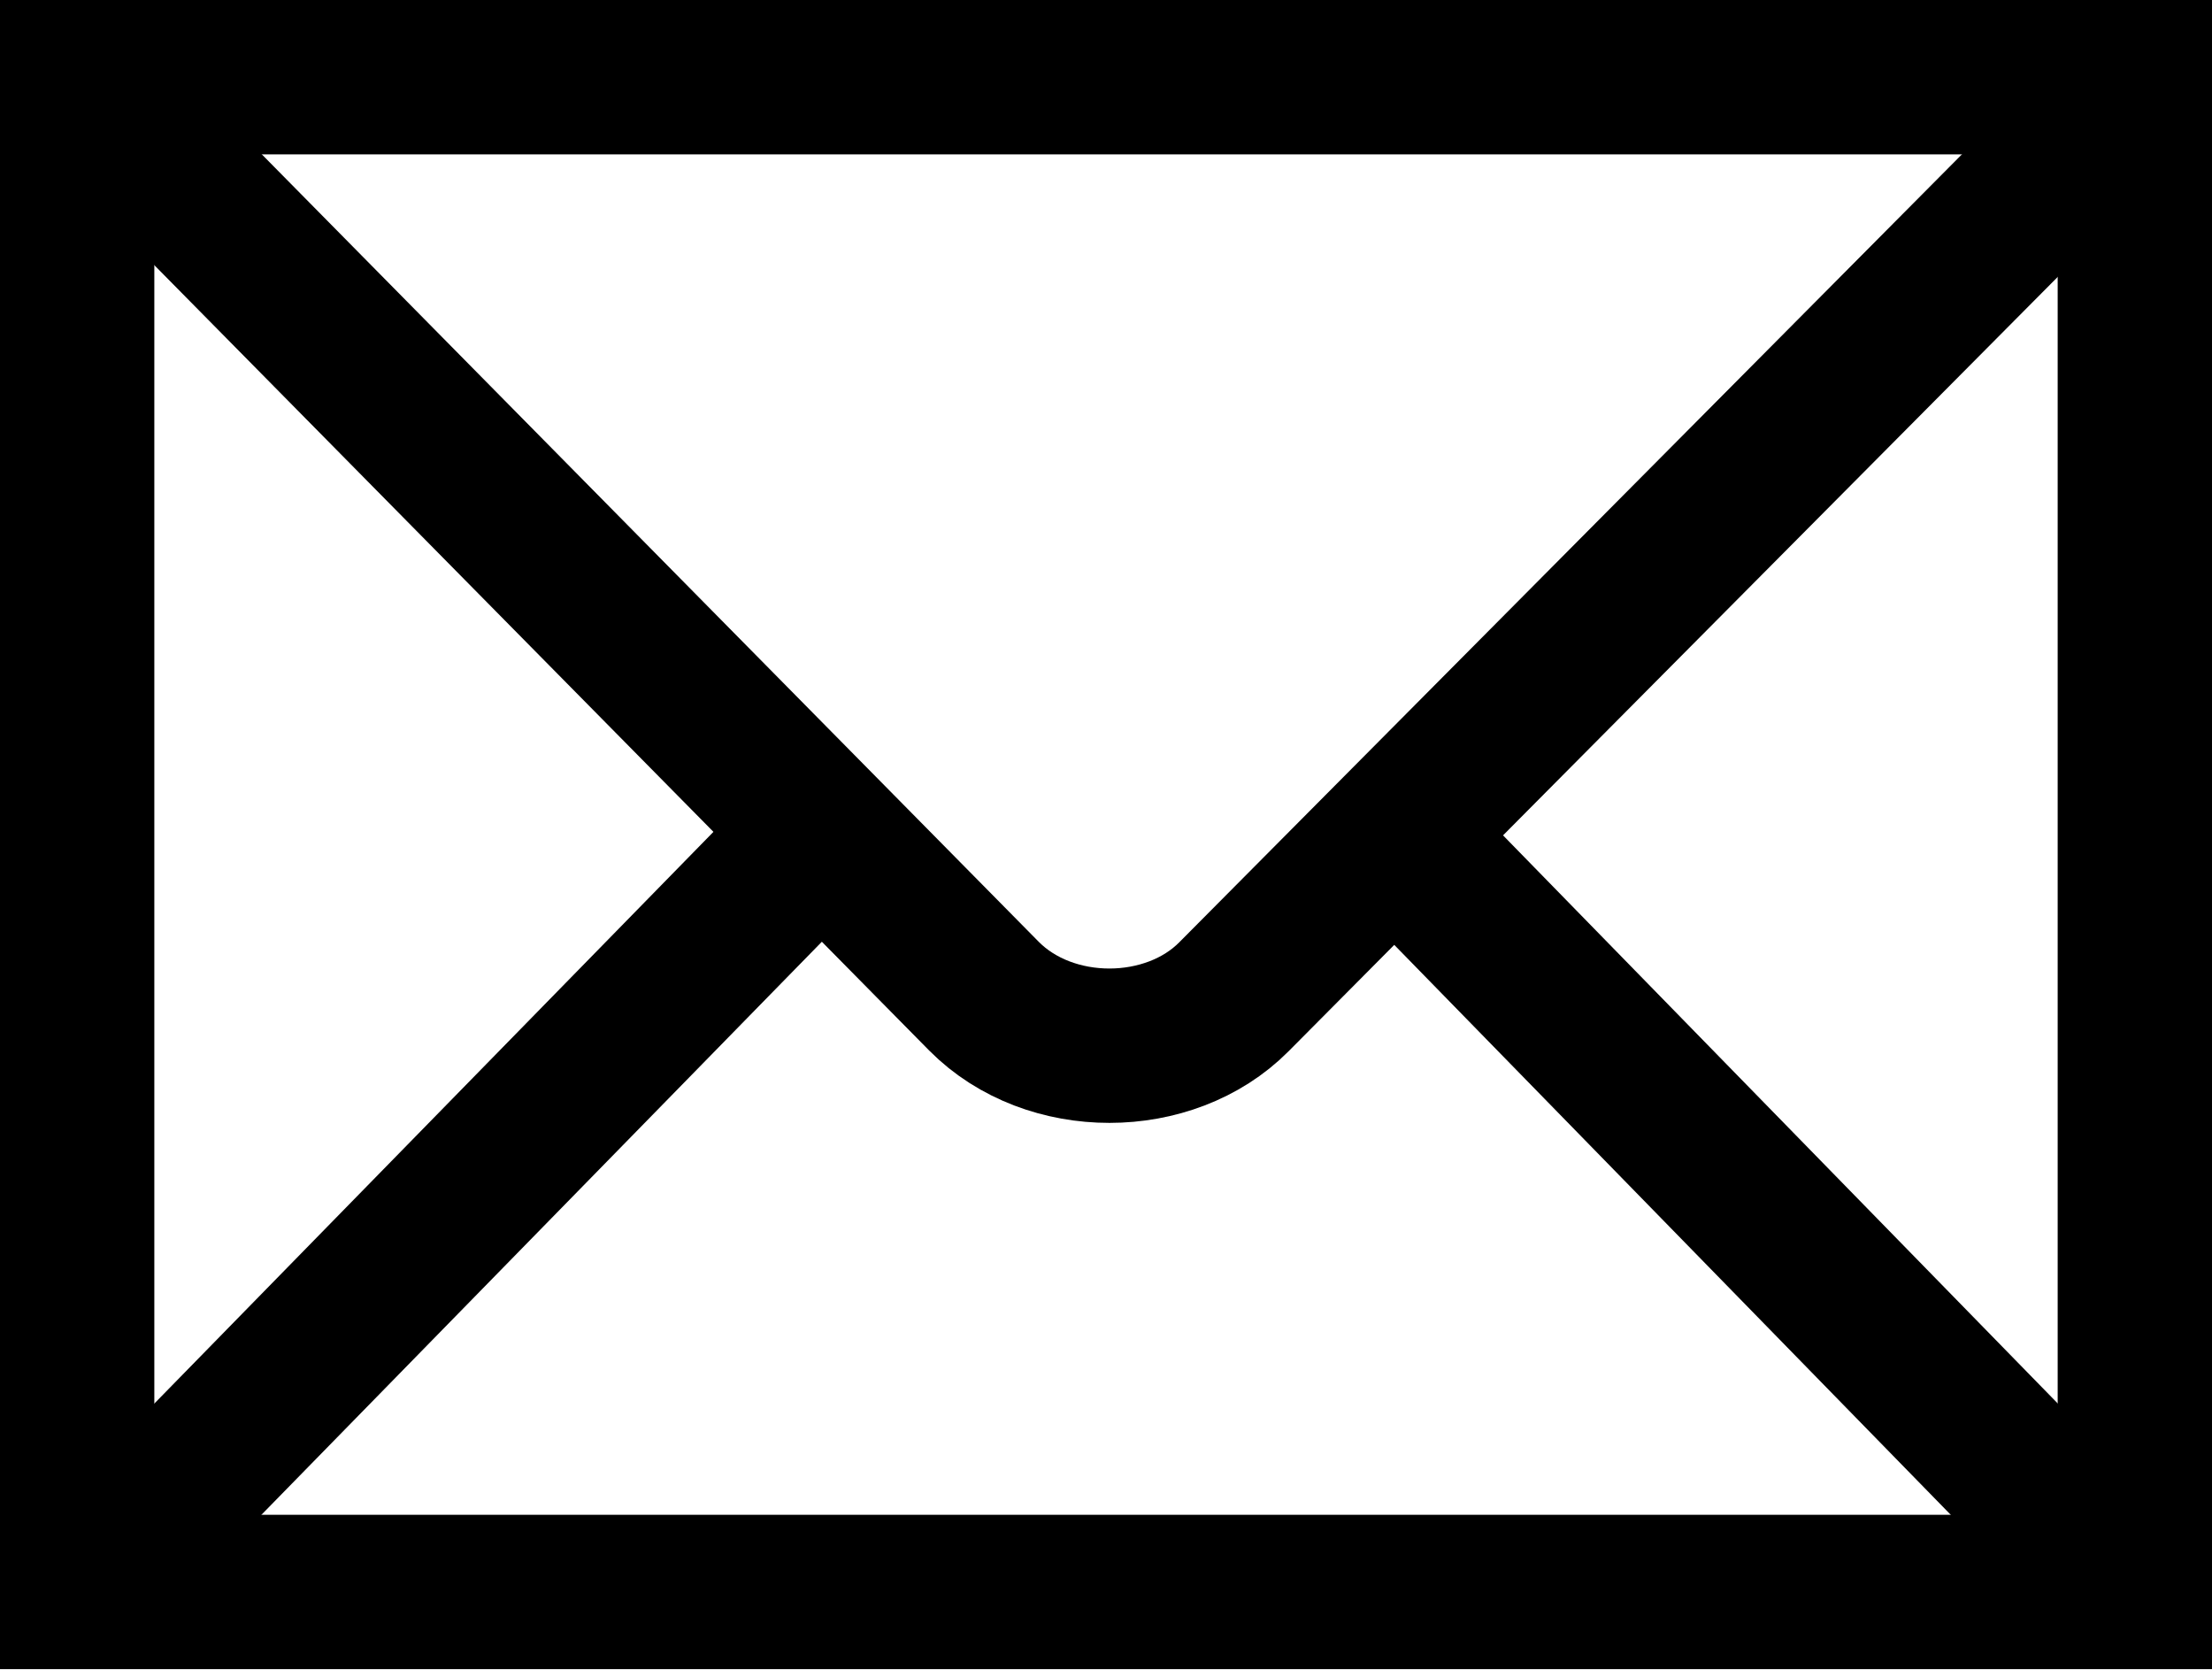
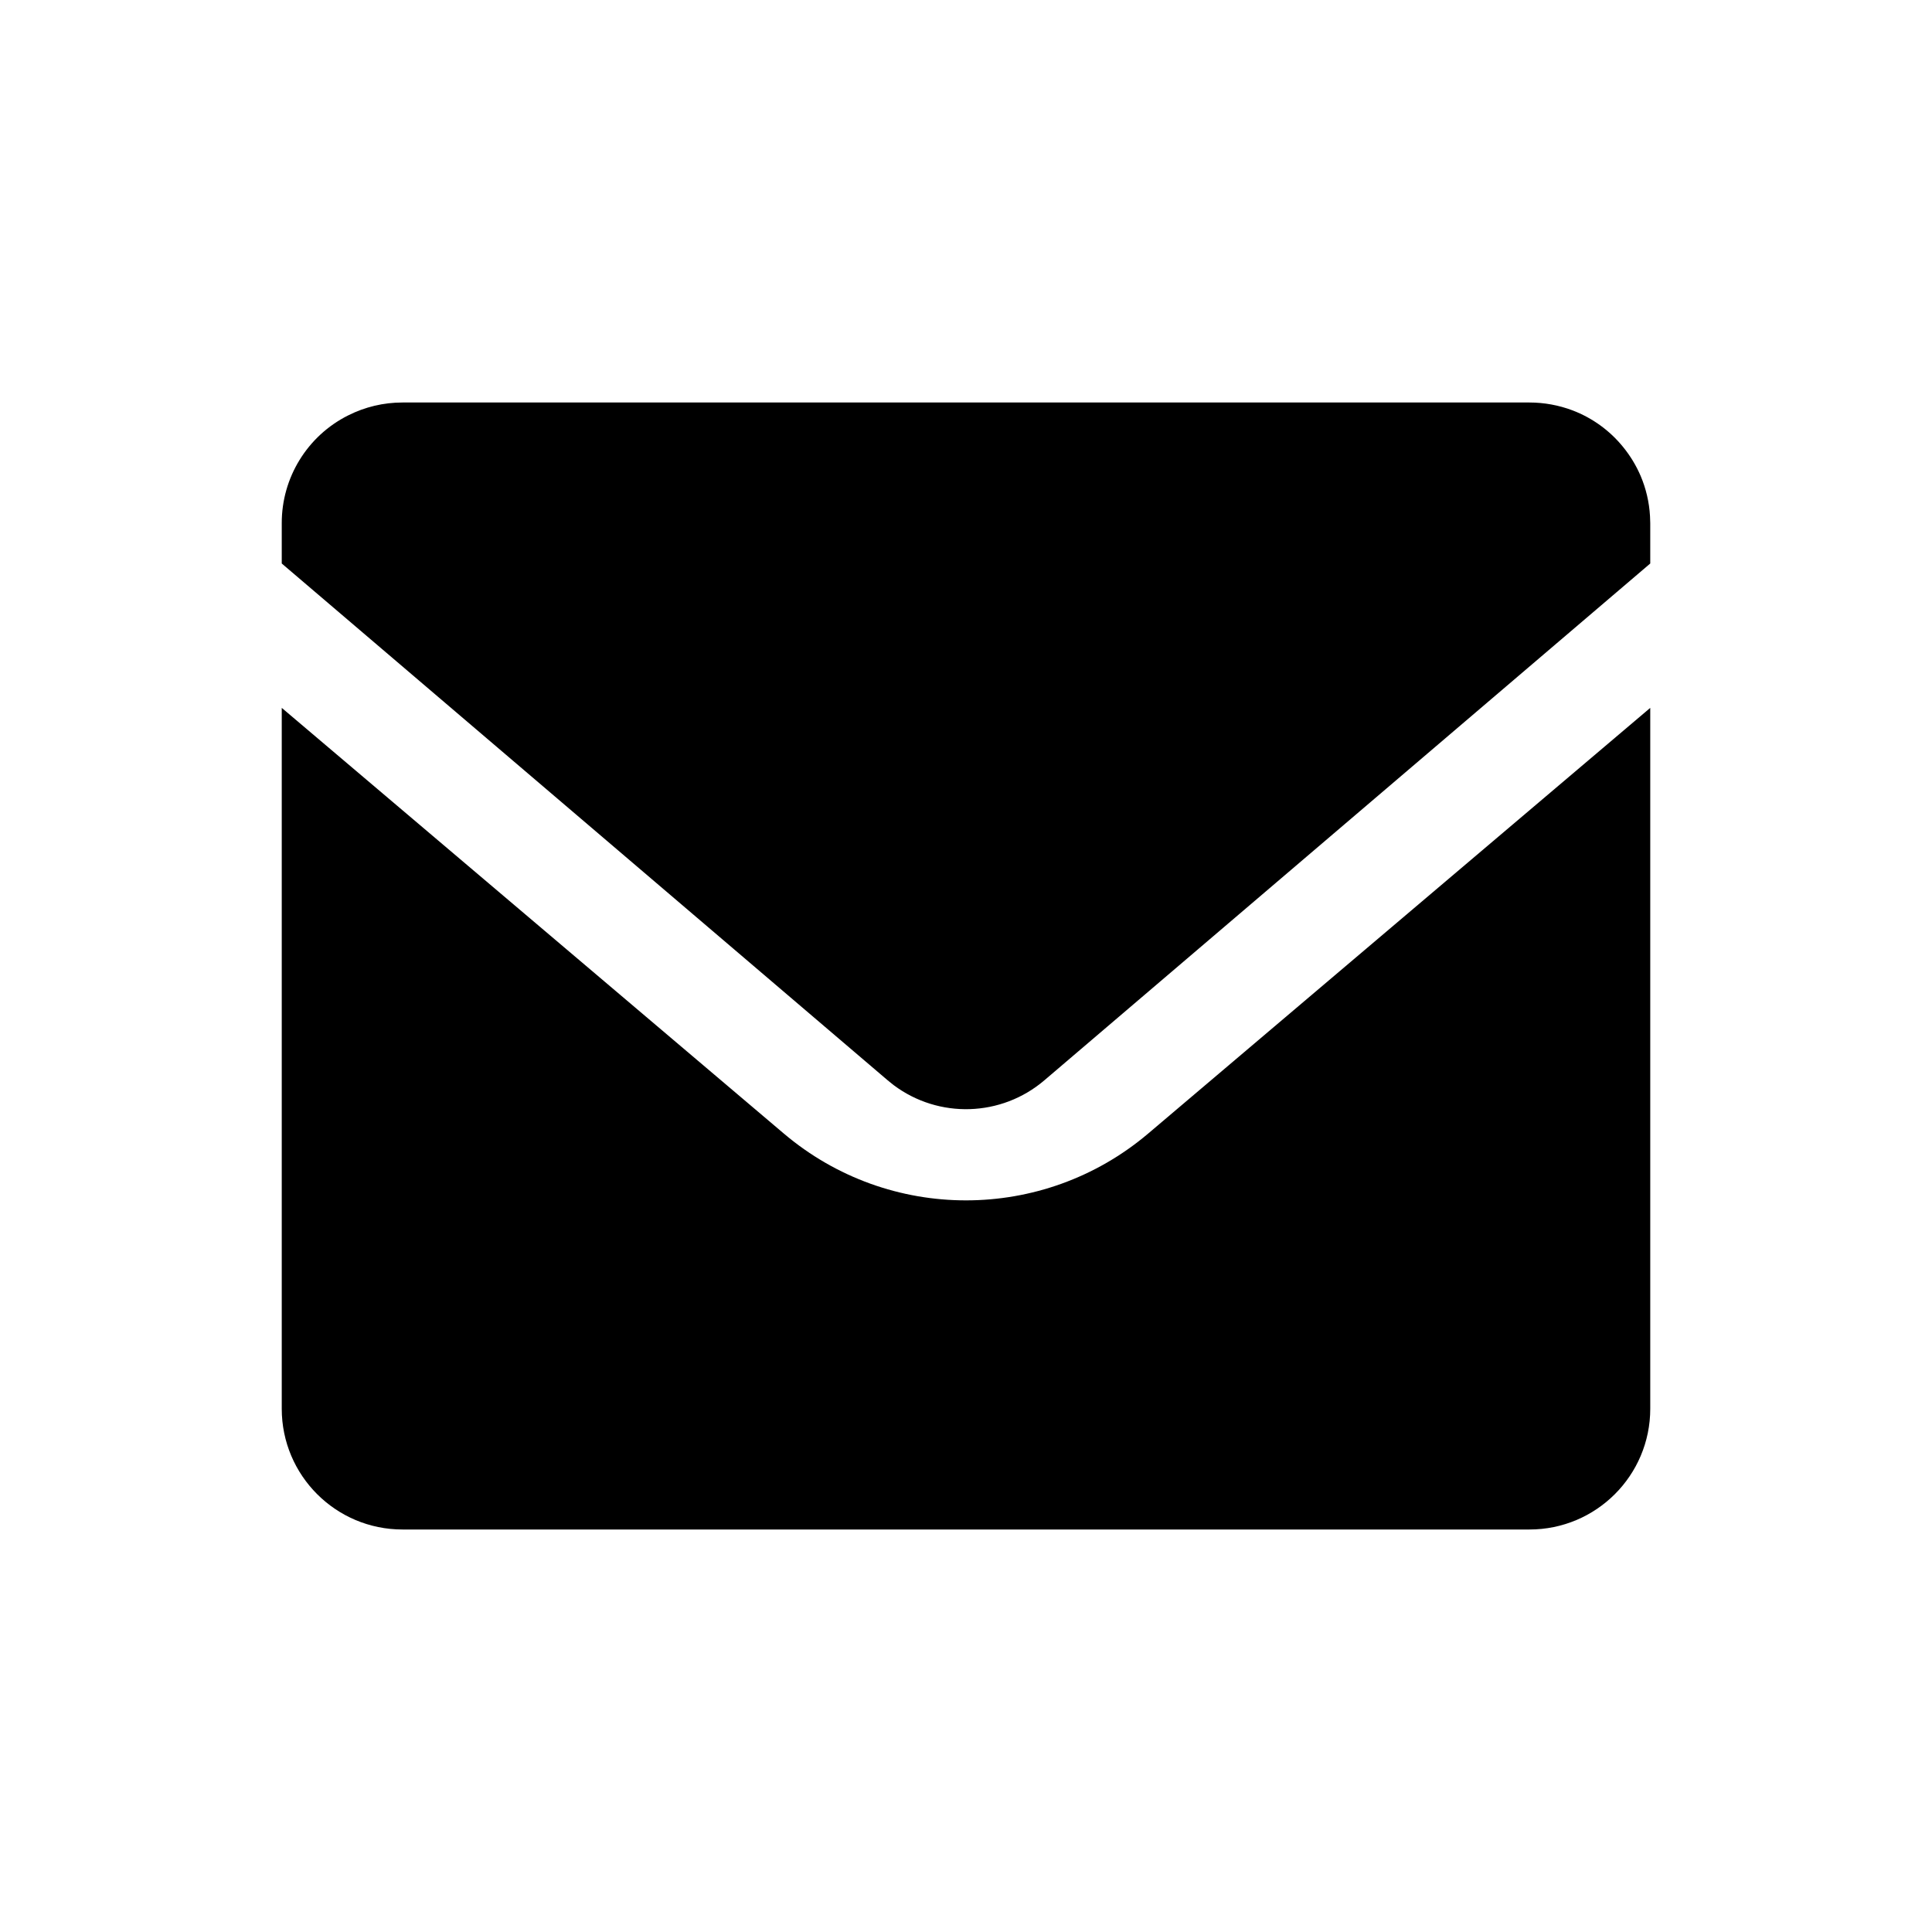
- <svg xmlns="http://www.w3.org/2000/svg" height="331.469" id="svg2439" version="1.0" width="439.371">
-   <defs id="defs2441">
-     <marker id="ArrowEnd" markerHeight="3" markerUnits="strokeWidth" markerWidth="4" orient="auto" refX="0" refY="5" viewBox="0 0 10 10">
-       <path d="M 0,0 L 10,5 L 0,10 L 0,0 z" id="path2444" />
-     </marker>
-     <marker id="ArrowStart" markerHeight="3" markerUnits="strokeWidth" markerWidth="4" orient="auto" refX="10" refY="5" viewBox="0 0 10 10">
-       <path d="M 10,0 L 0,5 L 10,10 L 10,0 z" id="path2447" />
-     </marker>
-   </defs>
-   <g id="g2449" transform="translate(-145.3305,-145.3305)">
-     <path d="M 569.374,461.472 L 569.374,160.658 L 160.658,160.658 L 160.658,461.472 L 569.374,461.472 z" id="path2451" style="fill:none;stroke:#000000;stroke-width:30.655" />
-     <path id="path2453" style="fill:none;stroke:#000000;stroke-width:30.655" />
-     <path d="M 164.46,164.49 L 340.78,343.158 C 353.849,356.328 377.63,356.172 390.423,343.278 L 566.622,165.928" id="path2455" style="fill:none;stroke:#000000;stroke-width:30.655" />
-     <path d="M 170.515,451.566 L 305.61,313.46" id="path2457" style="fill:none;stroke:#000000;stroke-width:30.655" />
-     <path d="M 557.968,449.974 L 426.515,315.375" id="path2459" style="fill:none;stroke:#000000;stroke-width:30.655" />
-   </g>
+ <svg xmlns="http://www.w3.org/2000/svg" class="svg-icon" style="width: 1em;height: 1em;vertical-align: middle;fill: currentColor;overflow: hidden;" viewBox="0 0 1024 1024" version="1.1">
+   <path d="M874.667 375.189V746.667a64 64 0 0 1-64 64H213.333a64 64 0 0 1-64-64V375.189l266.091 225.6a149.333 149.333 0 0 0 193.152 0L874.667 375.189zM810.667 213.333a64.789 64.789 0 0 1 22.827 4.181 63.616 63.616 0 0 1 26.795 19.413 64.32 64.32 0 0 1 9.344 15.467c2.773 6.571 4.48 13.696 4.907 21.184L874.667 277.333v21.333L553.536 572.587a64 64 0 0 1-79.893 2.539l-3.179-2.56L149.333 298.667v-21.333a63.787 63.787 0 0 1 35.136-57.131A63.872 63.872 0 0 1 213.333 213.333h597.333z" />
</svg>
